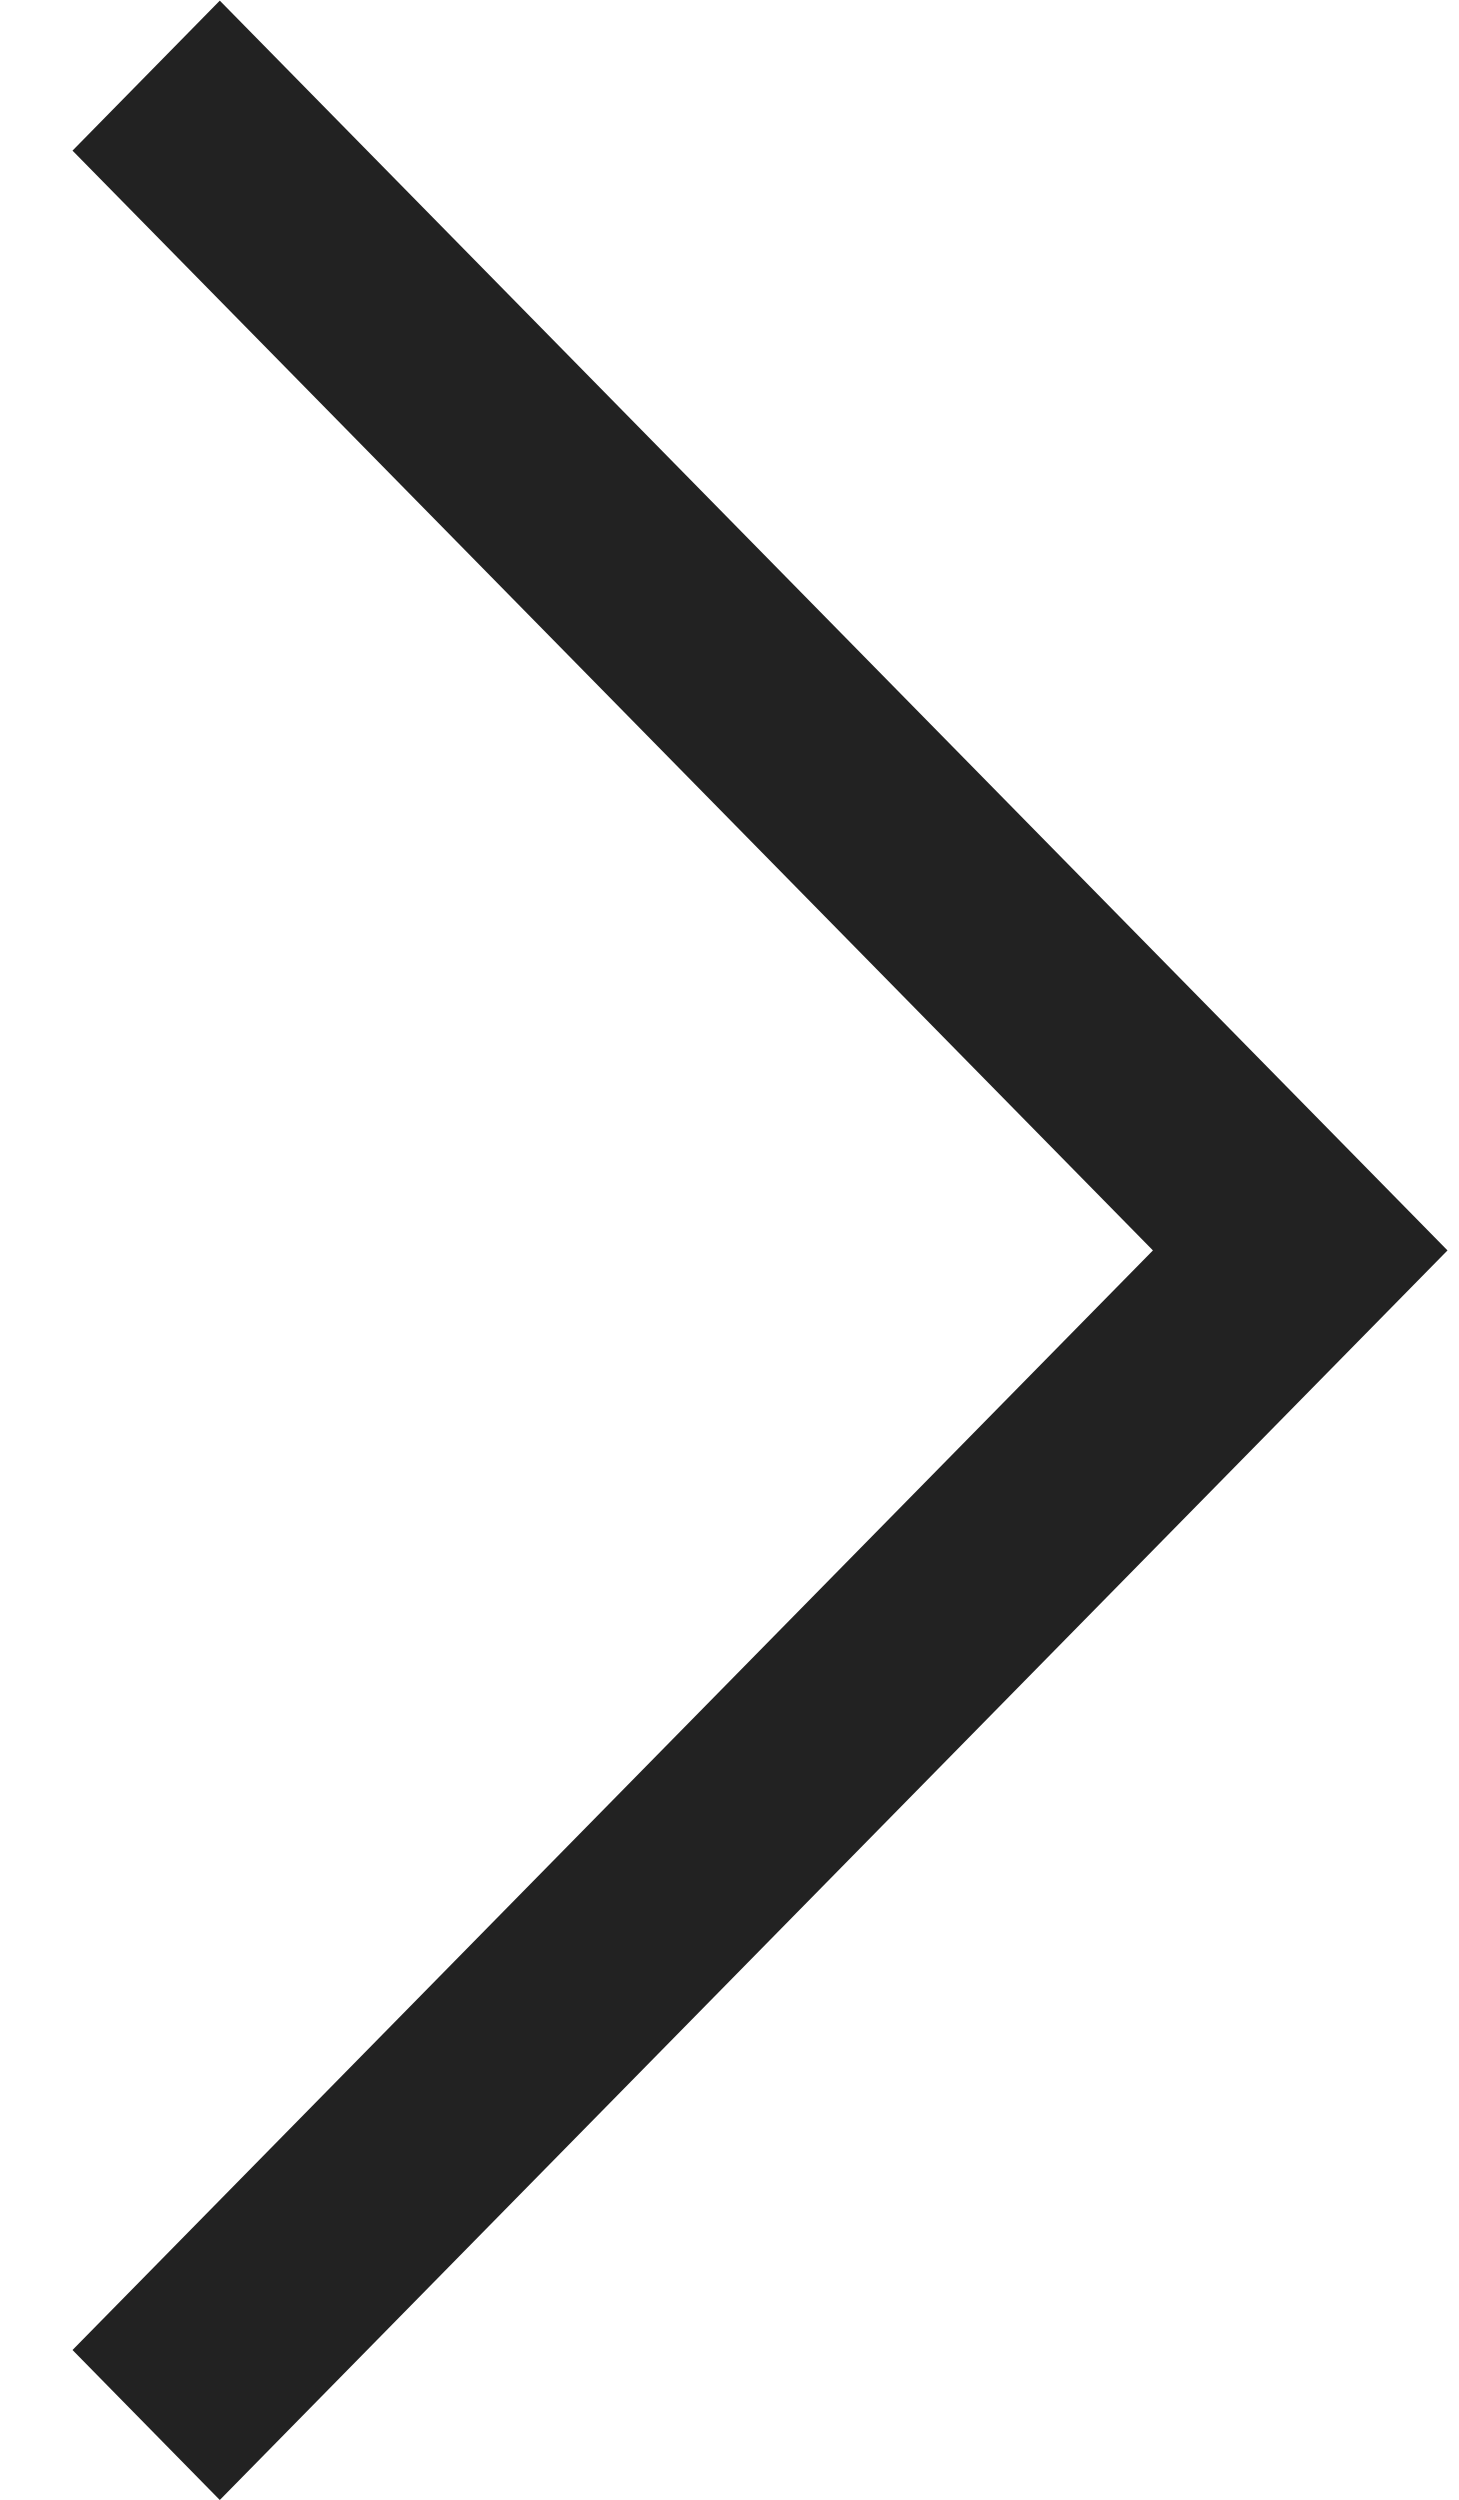
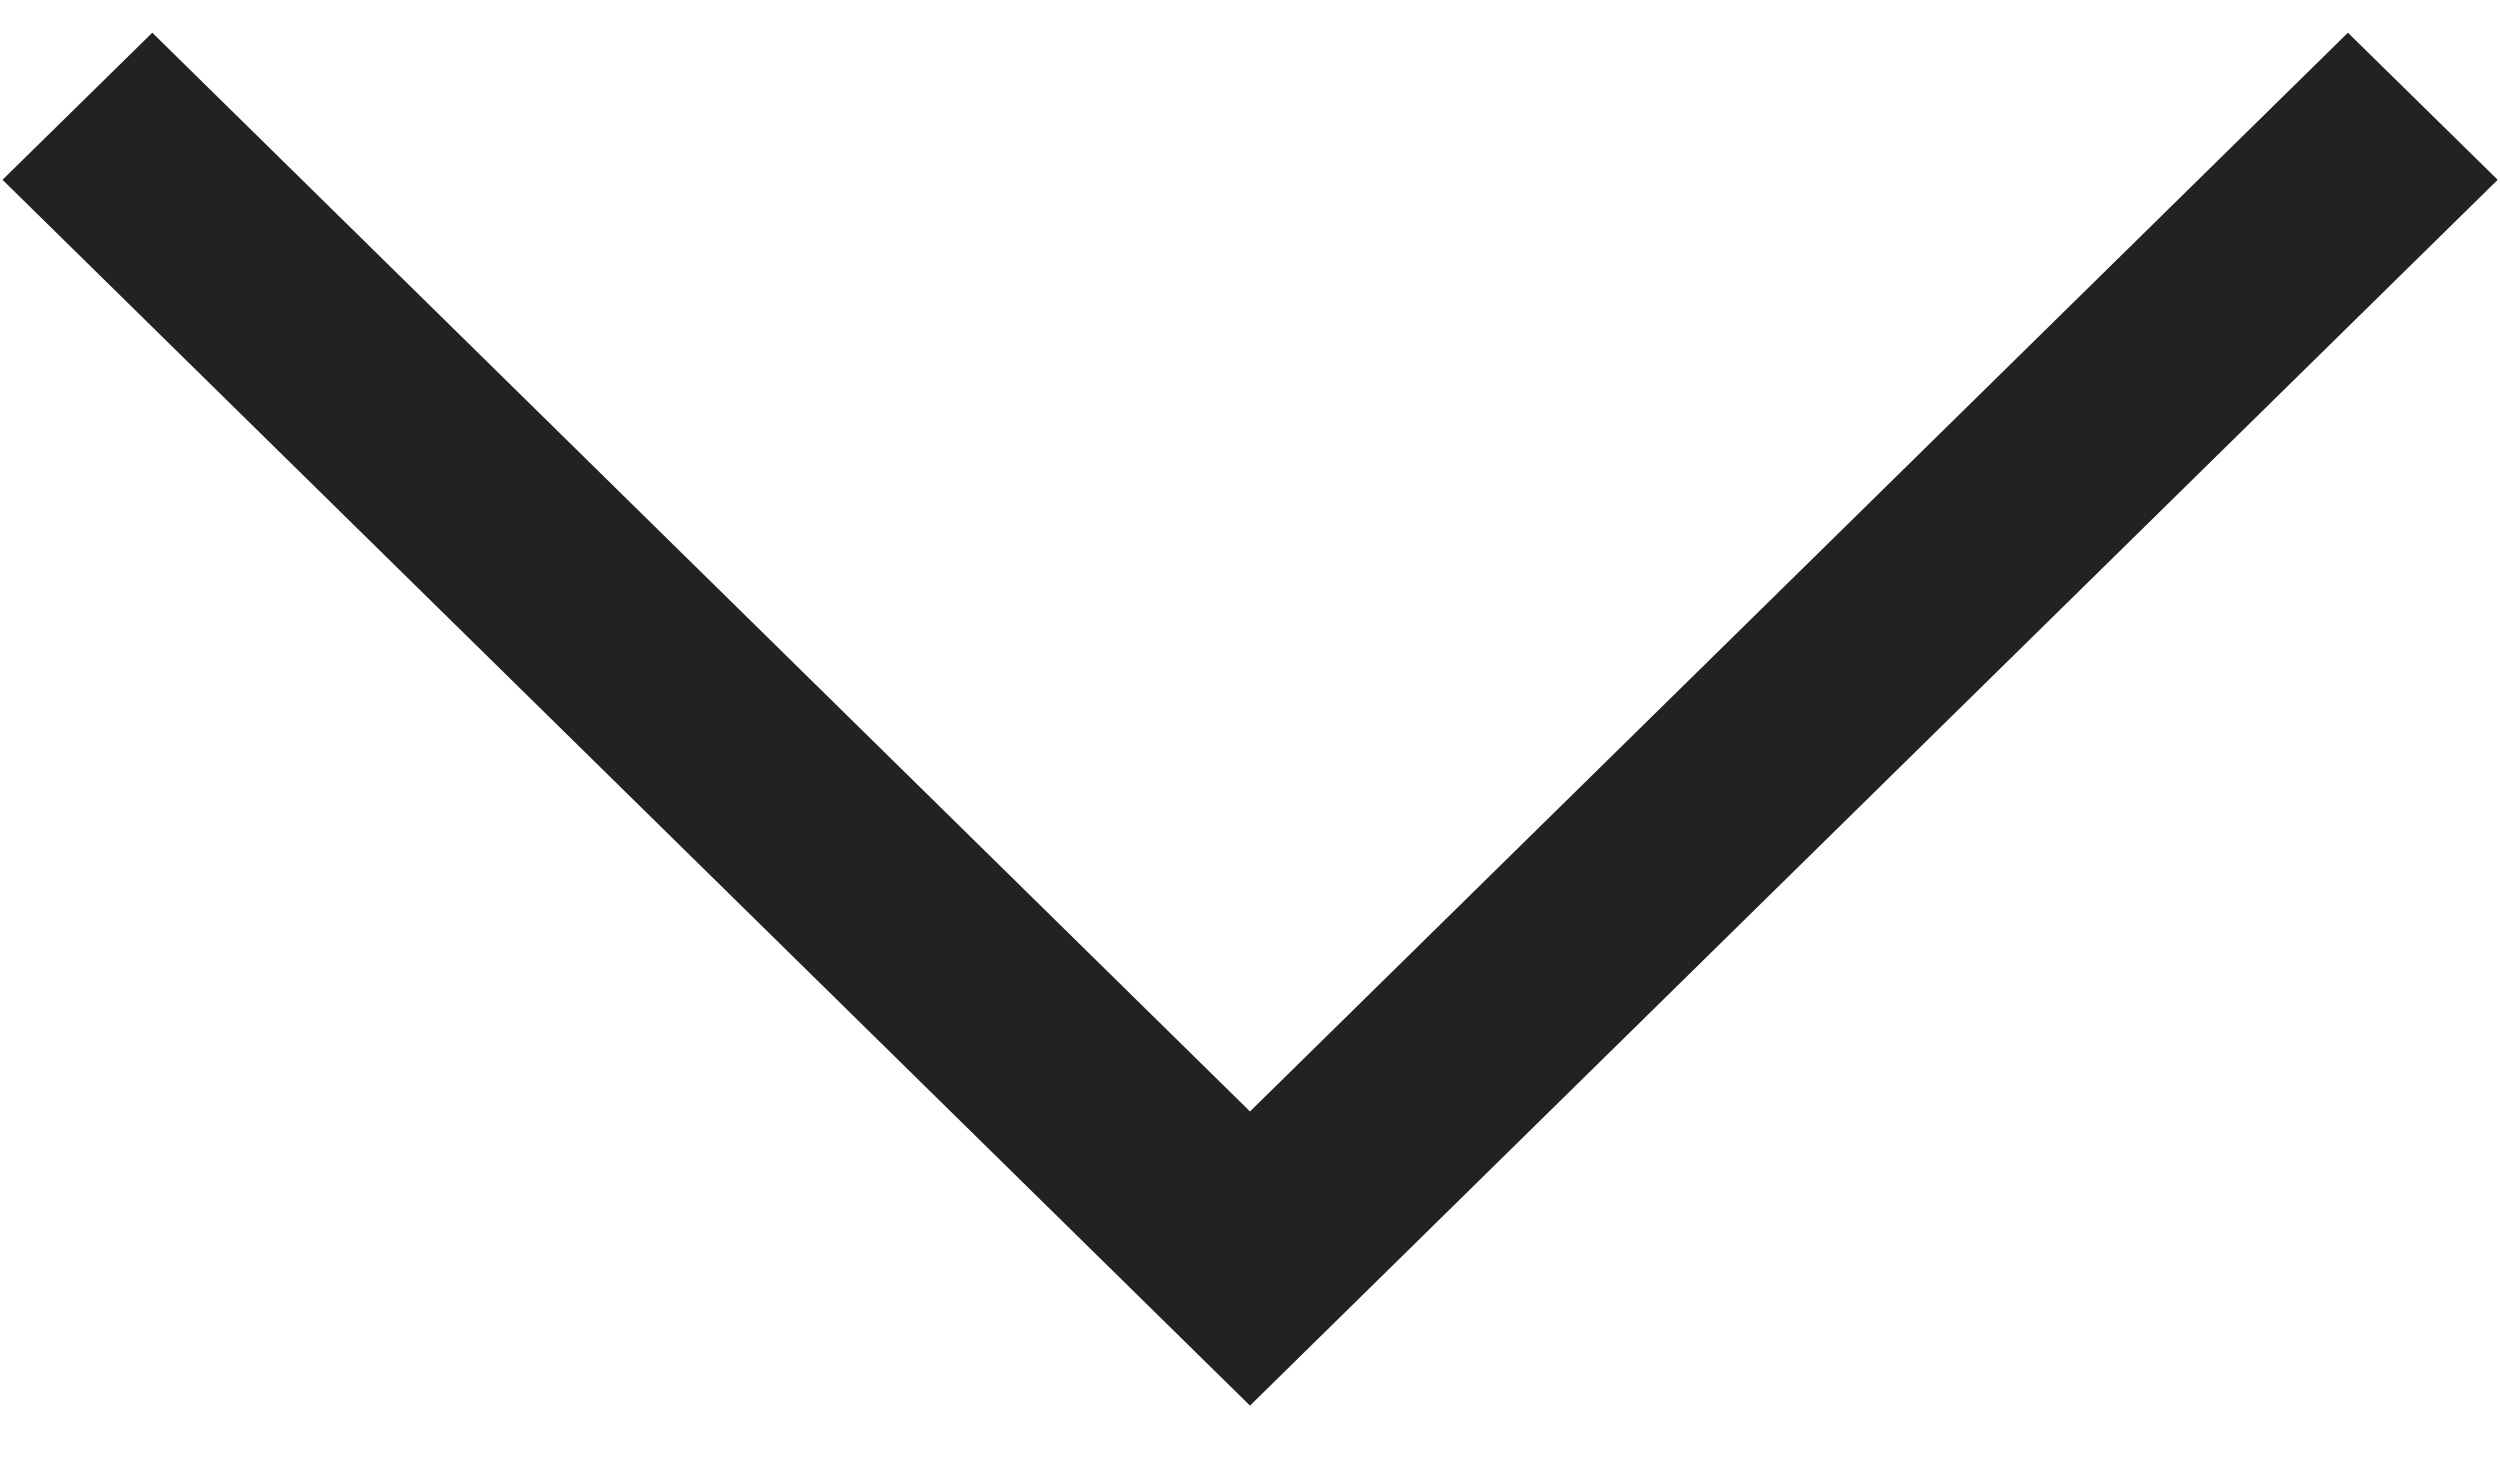
- <svg xmlns="http://www.w3.org/2000/svg" version="1.1" width="7px" height="12px">
-   <g transform="matrix(1 0 0 1 -3 0 )">
-     <path d="M 0.348 11.28  L 1.055 12  L 6.948 6.002  L 1.055 0.003  L 0.348 0.723  L 5.534 6.002  L 0.348 11.28  Z " fill-rule="nonzero" fill="#000000" stroke="none" fill-opacity="0.867" transform="matrix(1 0 0 1 3 0 )" />
+ <svg xmlns="http://www.w3.org/2000/svg" version="1.1" width="12px" height="7px">
+   <g transform="matrix(1 0 0 1 0 -3 )">
+     <path d="M 0.731 0.157  L 0.012 0.863  L 6 6.747  L 11.989 0.863  L 11.27 0.157  L 6 5.335  L 0.731 0.157  Z " fill-rule="nonzero" fill="#000000" stroke="none" fill-opacity="0.867" transform="matrix(1 0 0 1 0 3 )" />
  </g>
</svg>
